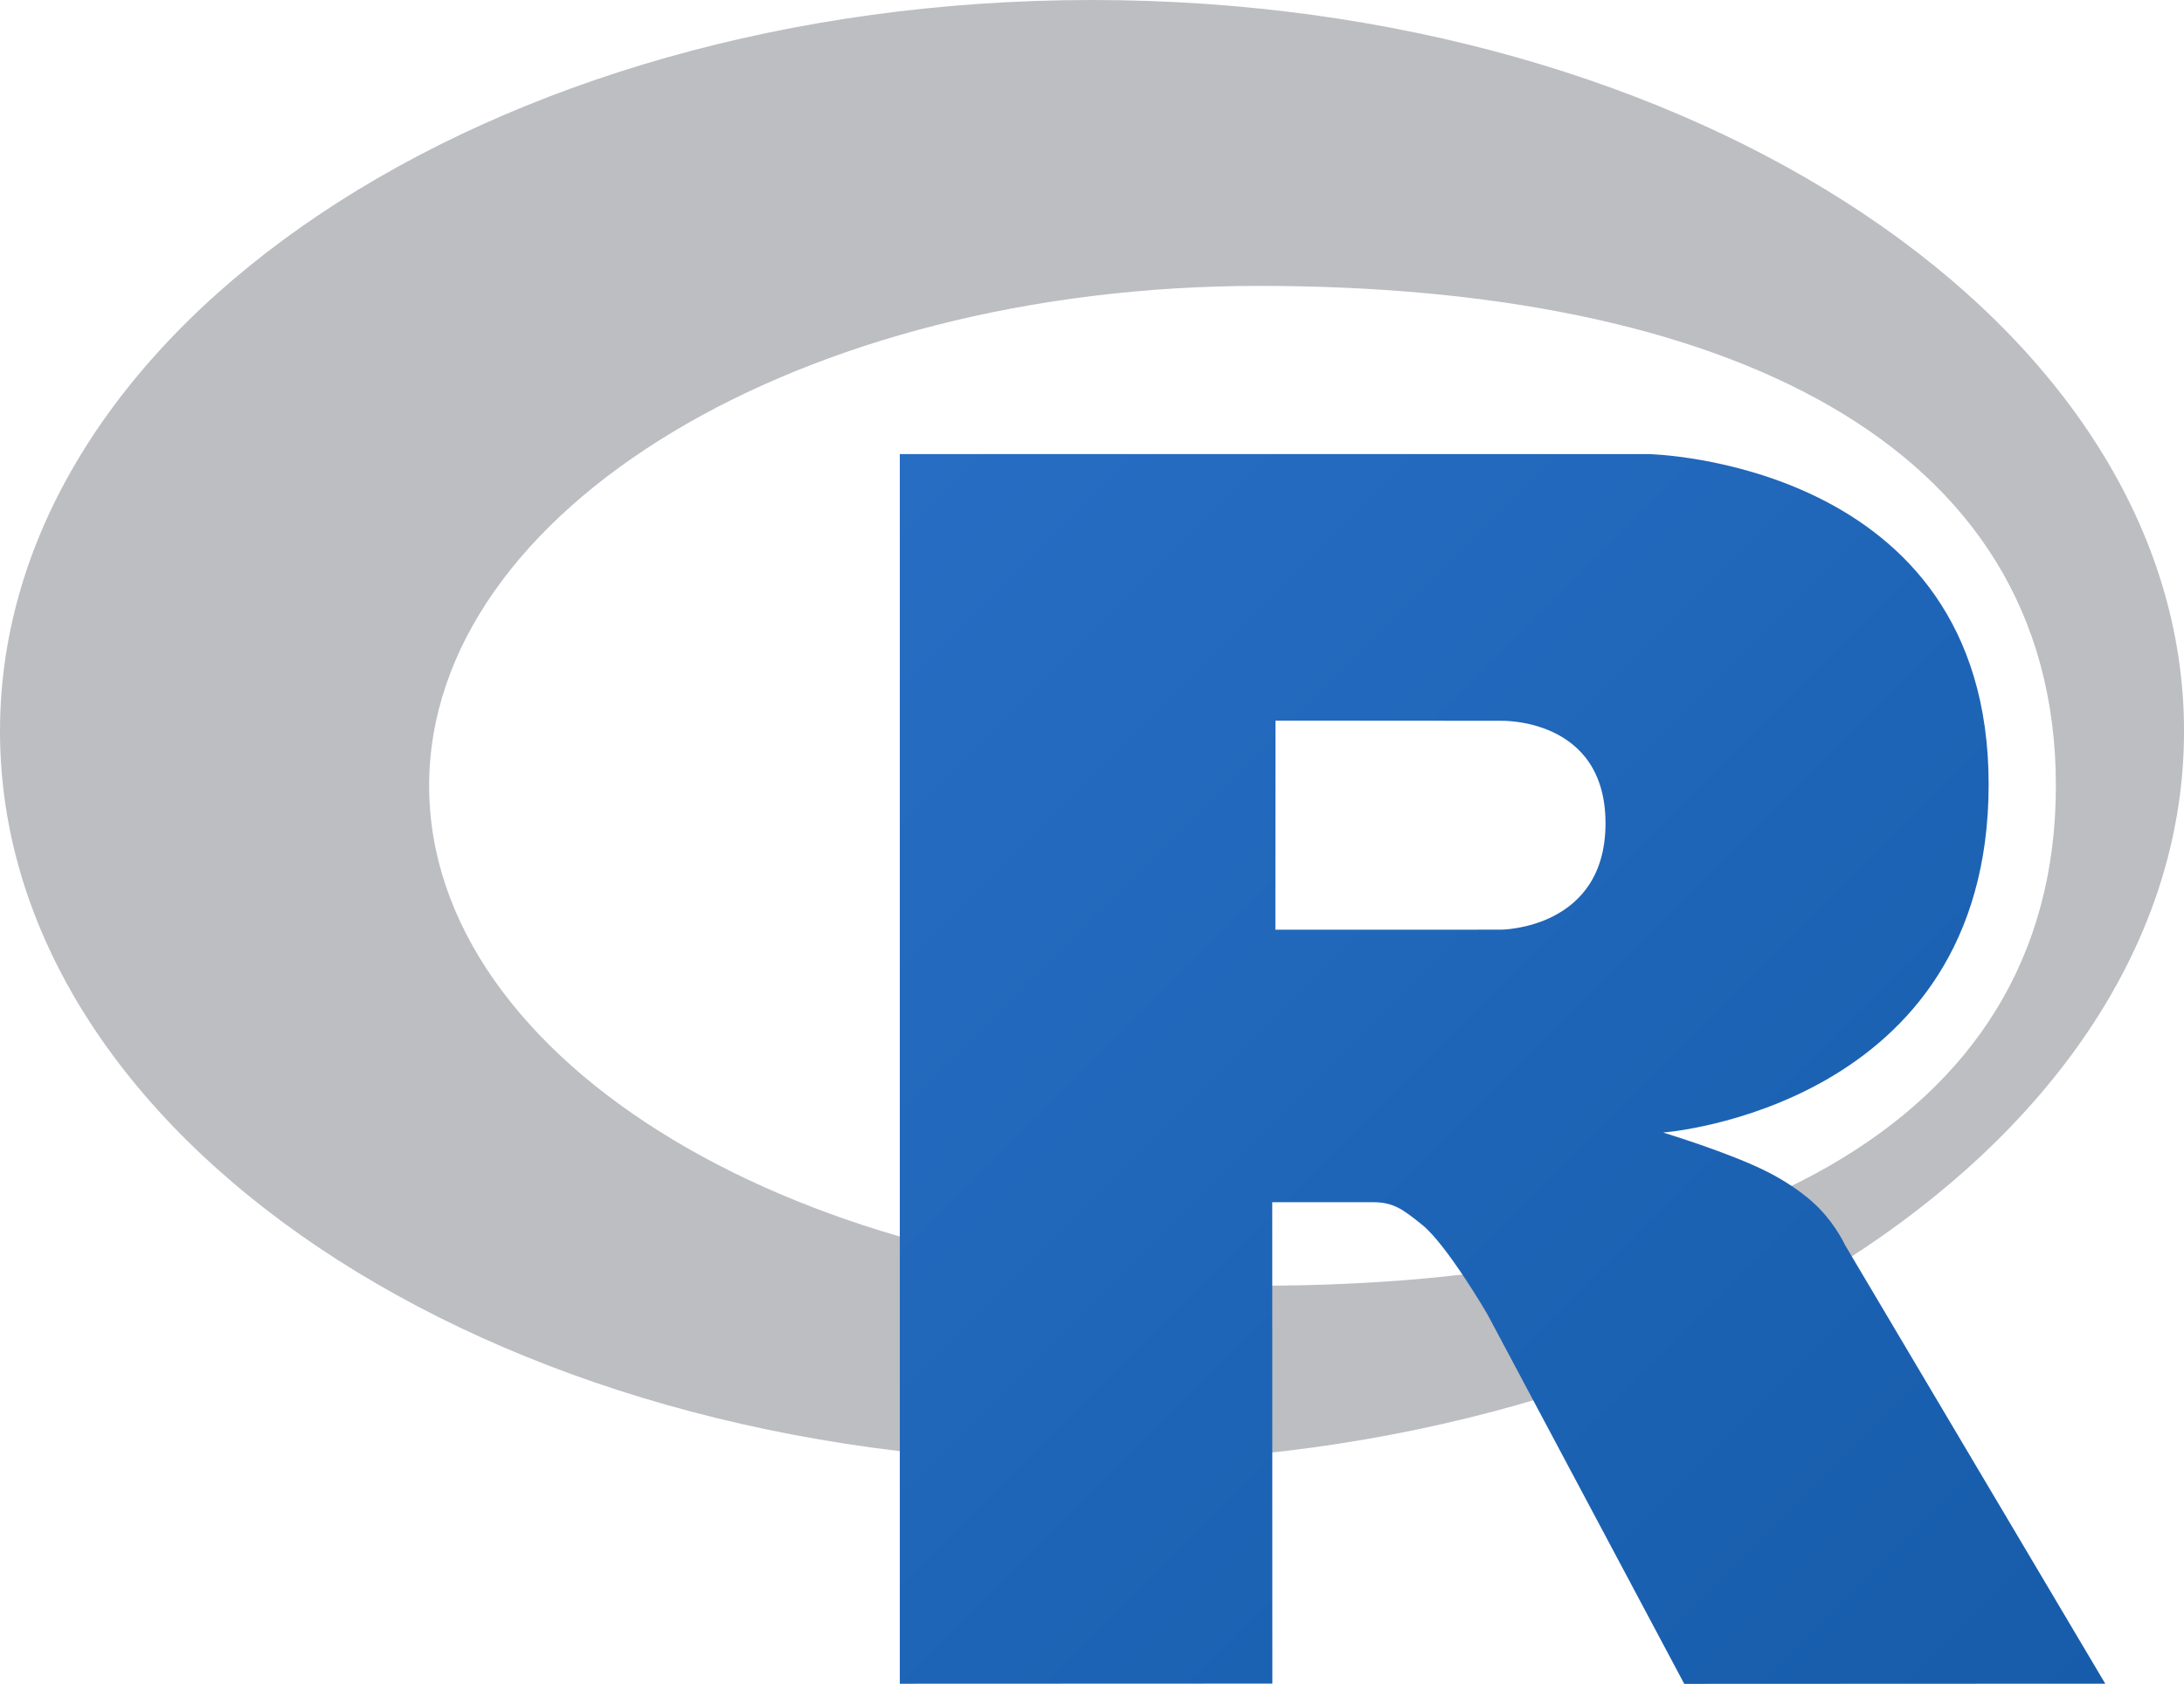
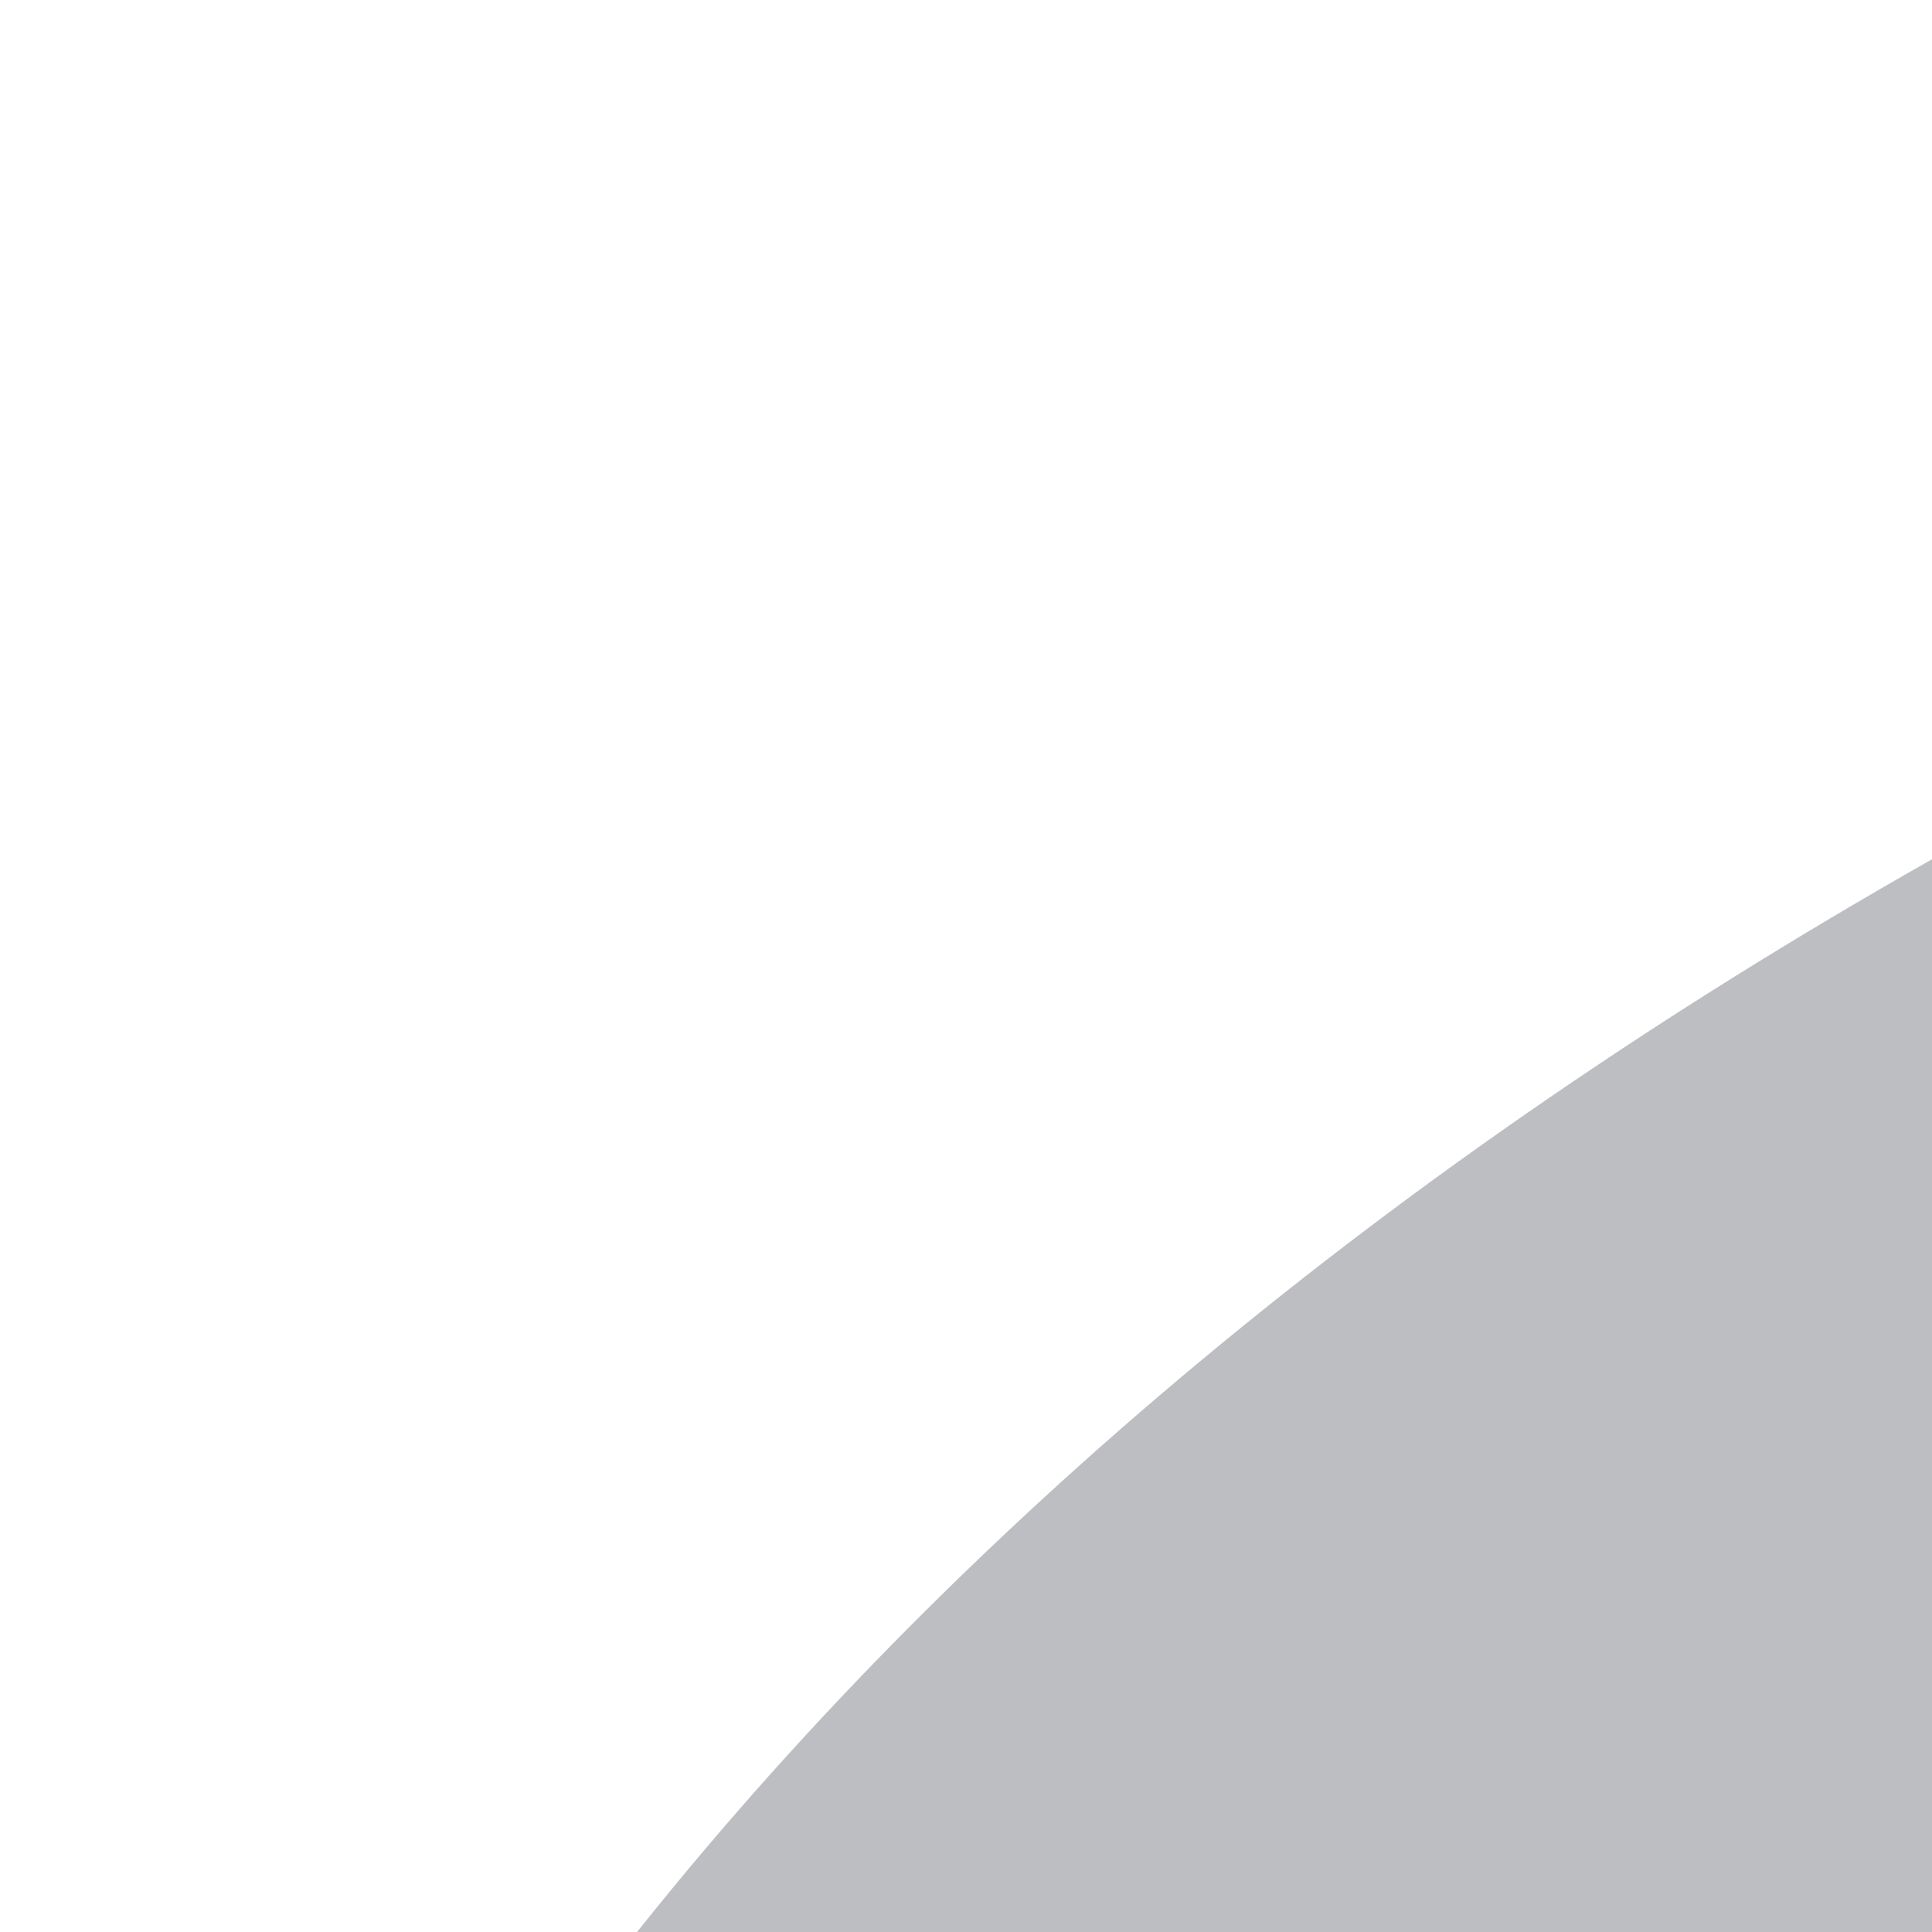
- <svg xmlns="http://www.w3.org/2000/svg" id="uuid-f839b87a-76ac-4a51-a936-ba92ffe8e71a" viewBox="0 0 721.09 556.06">
+ <svg xmlns="http://www.w3.org/2000/svg" id="uuid-9add218c-b113-4826-b514-1e329c1746b3" viewBox="0 0 128 128">
  <defs>
-     <linearGradient id="uuid-f04d0d00-e544-4a5e-b613-3b541fda8eba" x1="60.33" y1="496.72" x2="61.33" y2="495.72" gradientTransform="translate(-23739.16 201906.2) scale(398 -406.12)" gradientUnits="userSpaceOnUse">
+     <linearGradient id="uuid-0230b267-3232-4fe4-b54b-a48570af6c16" x1="60.33" y1="496.72" x2="61.33" y2="495.72" gradientTransform="translate(-23739.16 201906.2) scale(398 -406.12)" gradientUnits="userSpaceOnUse">
      <stop offset="0" stop-color="#276dc3" />
      <stop offset="1" stop-color="#165caa" />
    </linearGradient>
  </defs>
  <path d="m360.55,482.94C161.42,482.94,0,374.83,0,241.47S161.42,0,360.55,0s360.55,108.11,360.55,241.47-161.42,241.47-360.55,241.47Zm55.19-388.53c-151.35,0-274.05,73.91-274.05,165.08s122.7,165.08,274.05,165.08,263.05-50.53,263.05-165.08-111.7-165.08-263.05-165.08h0Z" style="fill:#bcbec2; fill-rule:evenodd;" />
-   <path d="m549.09,374s21.82,6.58,34.5,13c4.4,2.23,12.01,6.67,17.5,12.5,5.38,5.71,8,11.5,8,11.5l86,145-139,.06-65-122.06s-13.31-22.87-21.5-29.5c-6.83-5.53-9.74-7.5-16.5-7.5h-33.03l.03,158.97-123,.05V149.94h247s112.5,2.03,112.5,109.06-107.5,115-107.5,115Zm-53.5-135.98l-74.46-.05-.04,69.05,74.5-.02s34.5-.11,34.5-35.12-34.5-33.85-34.5-33.85h0Z" style="fill:url(#uuid-f04d0d00-e544-4a5e-b613-3b541fda8eba); fill-rule:evenodd;" />
+   <path d="m549.09,374s21.82,6.58,34.5,13c4.4,2.23,12.01,6.67,17.5,12.5,5.38,5.71,8,11.5,8,11.5l86,145-139,.06-65-122.06s-13.31-22.87-21.5-29.5c-6.83-5.53-9.74-7.5-16.5-7.5h-33.03l.03,158.97-123,.05V149.94h247s112.5,2.03,112.5,109.06-107.5,115-107.5,115Zm-53.5-135.98l-74.46-.05-.04,69.05,74.5-.02s34.5-.11,34.5-35.12-34.5-33.85-34.5-33.85h0Z" style="fill:url(#uuid-0230b267-3232-4fe4-b54b-a48570af6c16); fill-rule:evenodd;" />
</svg>
